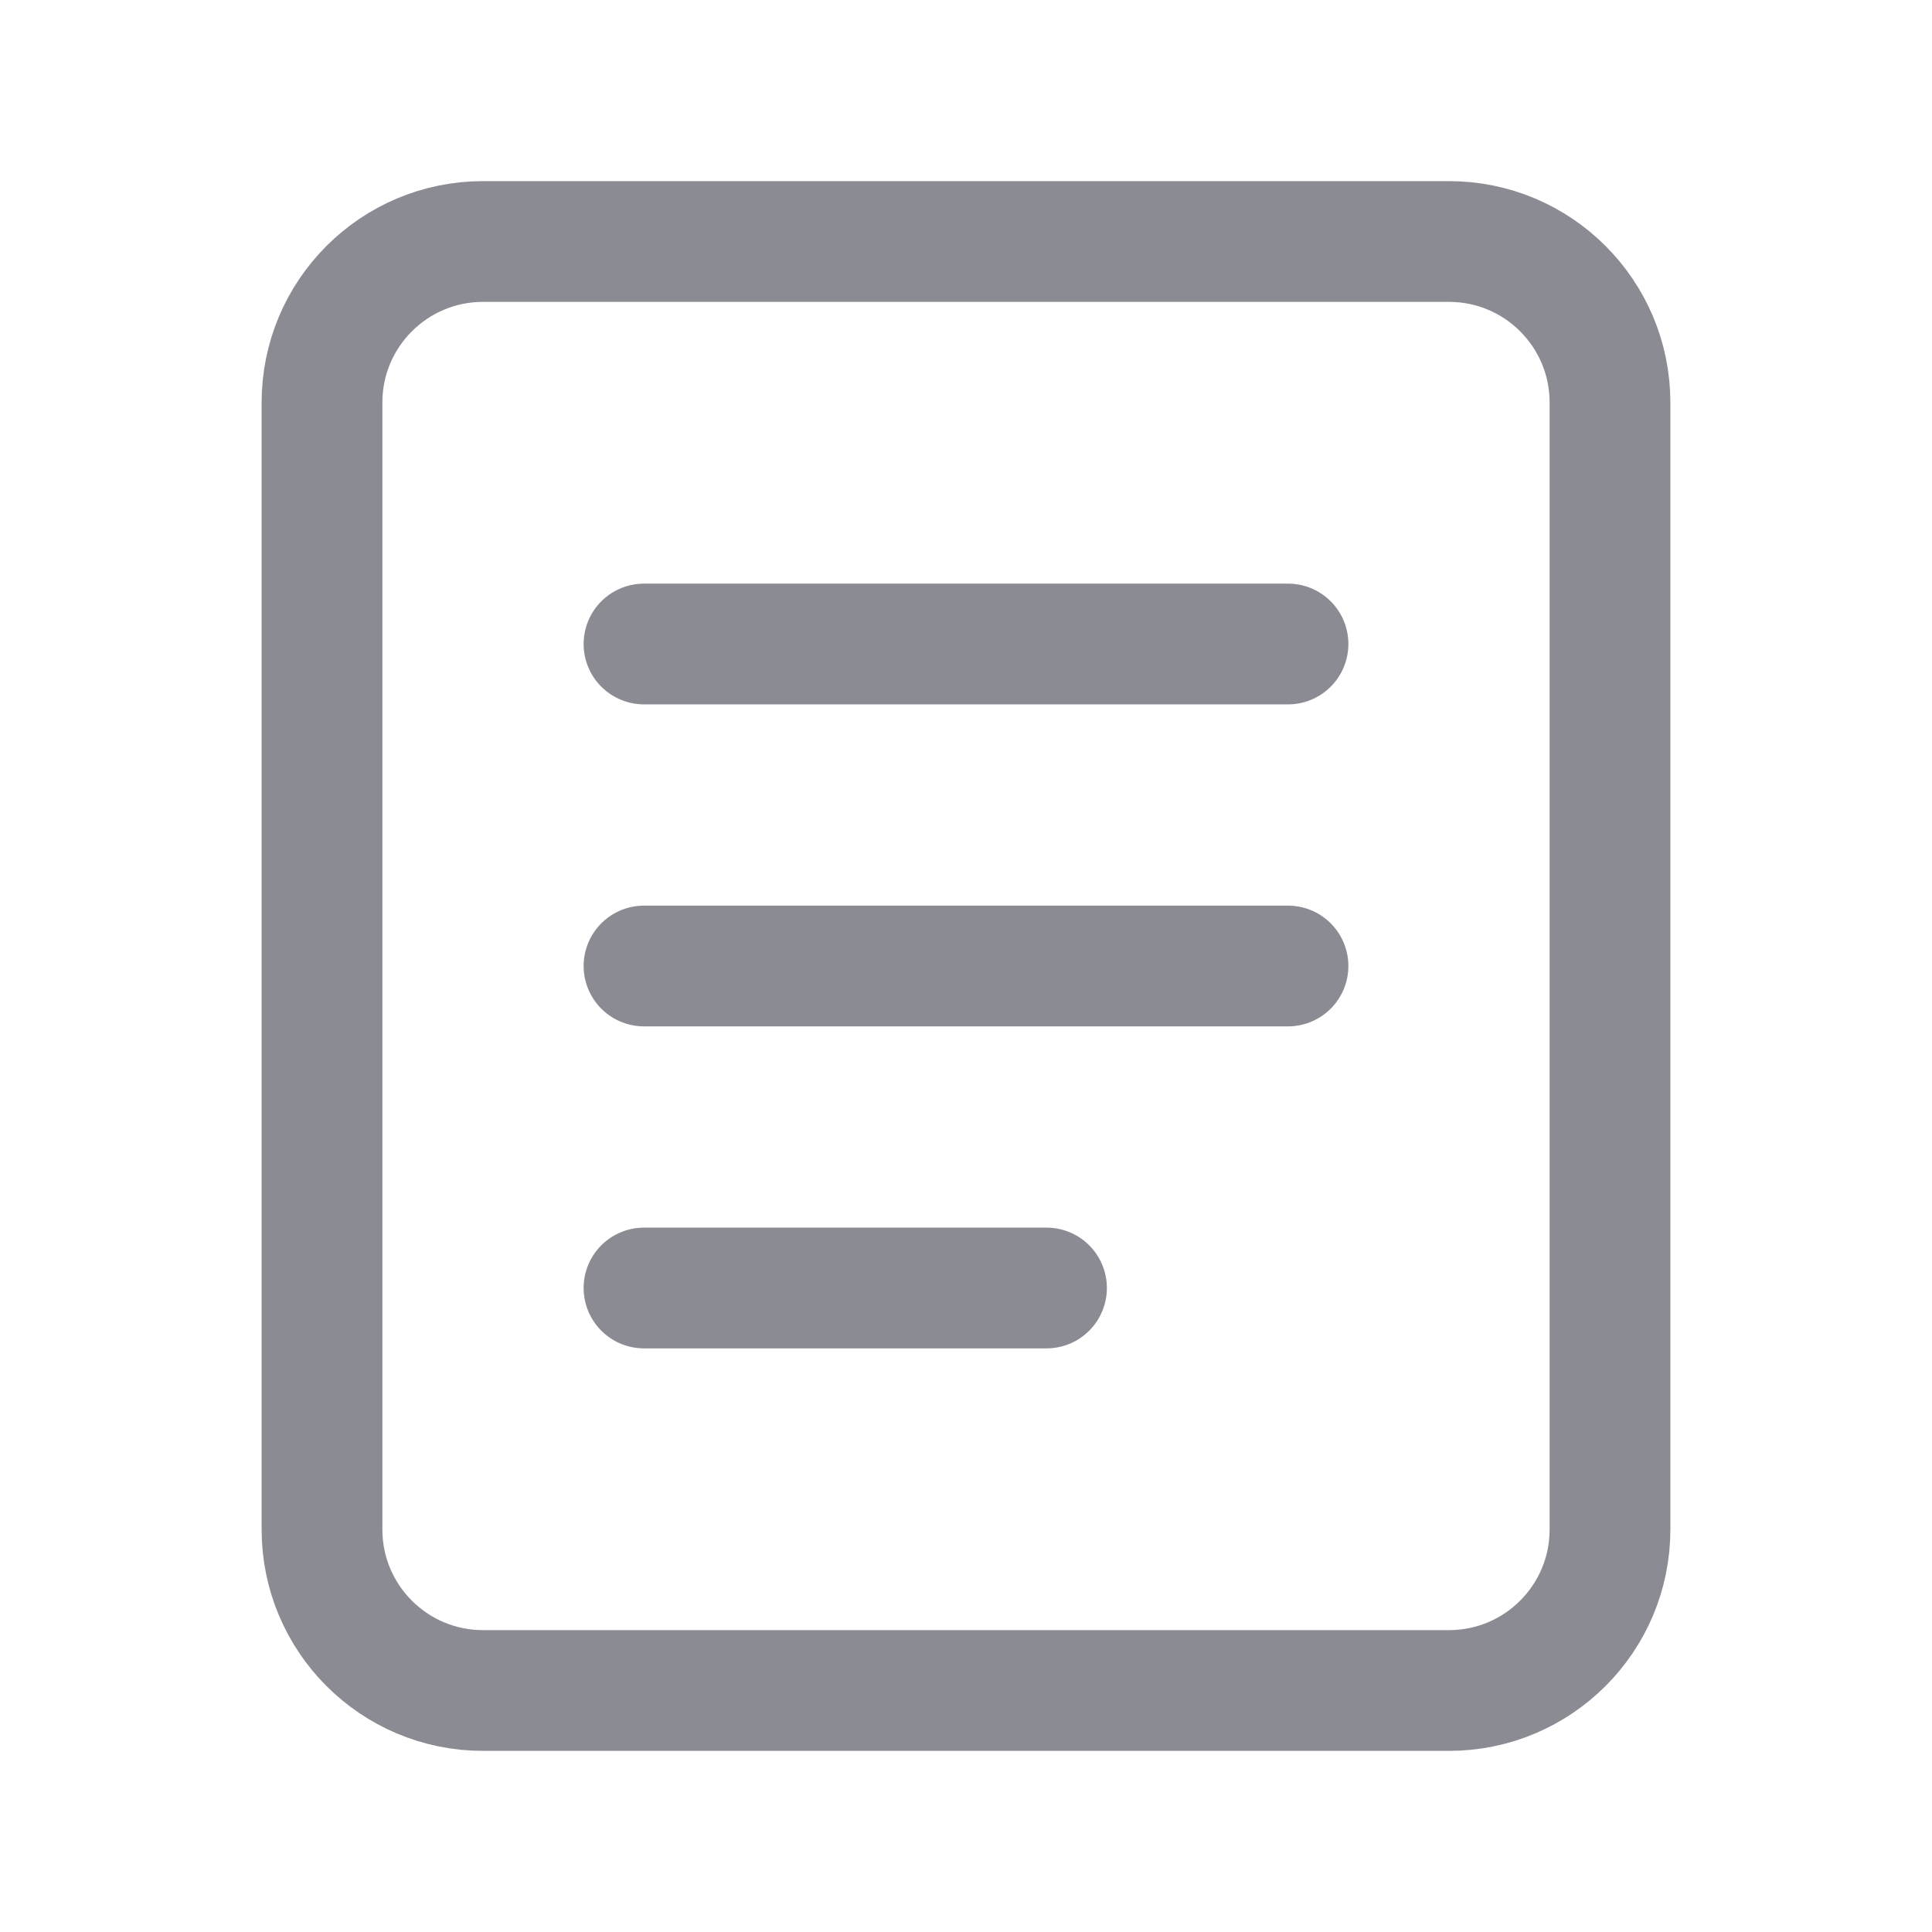
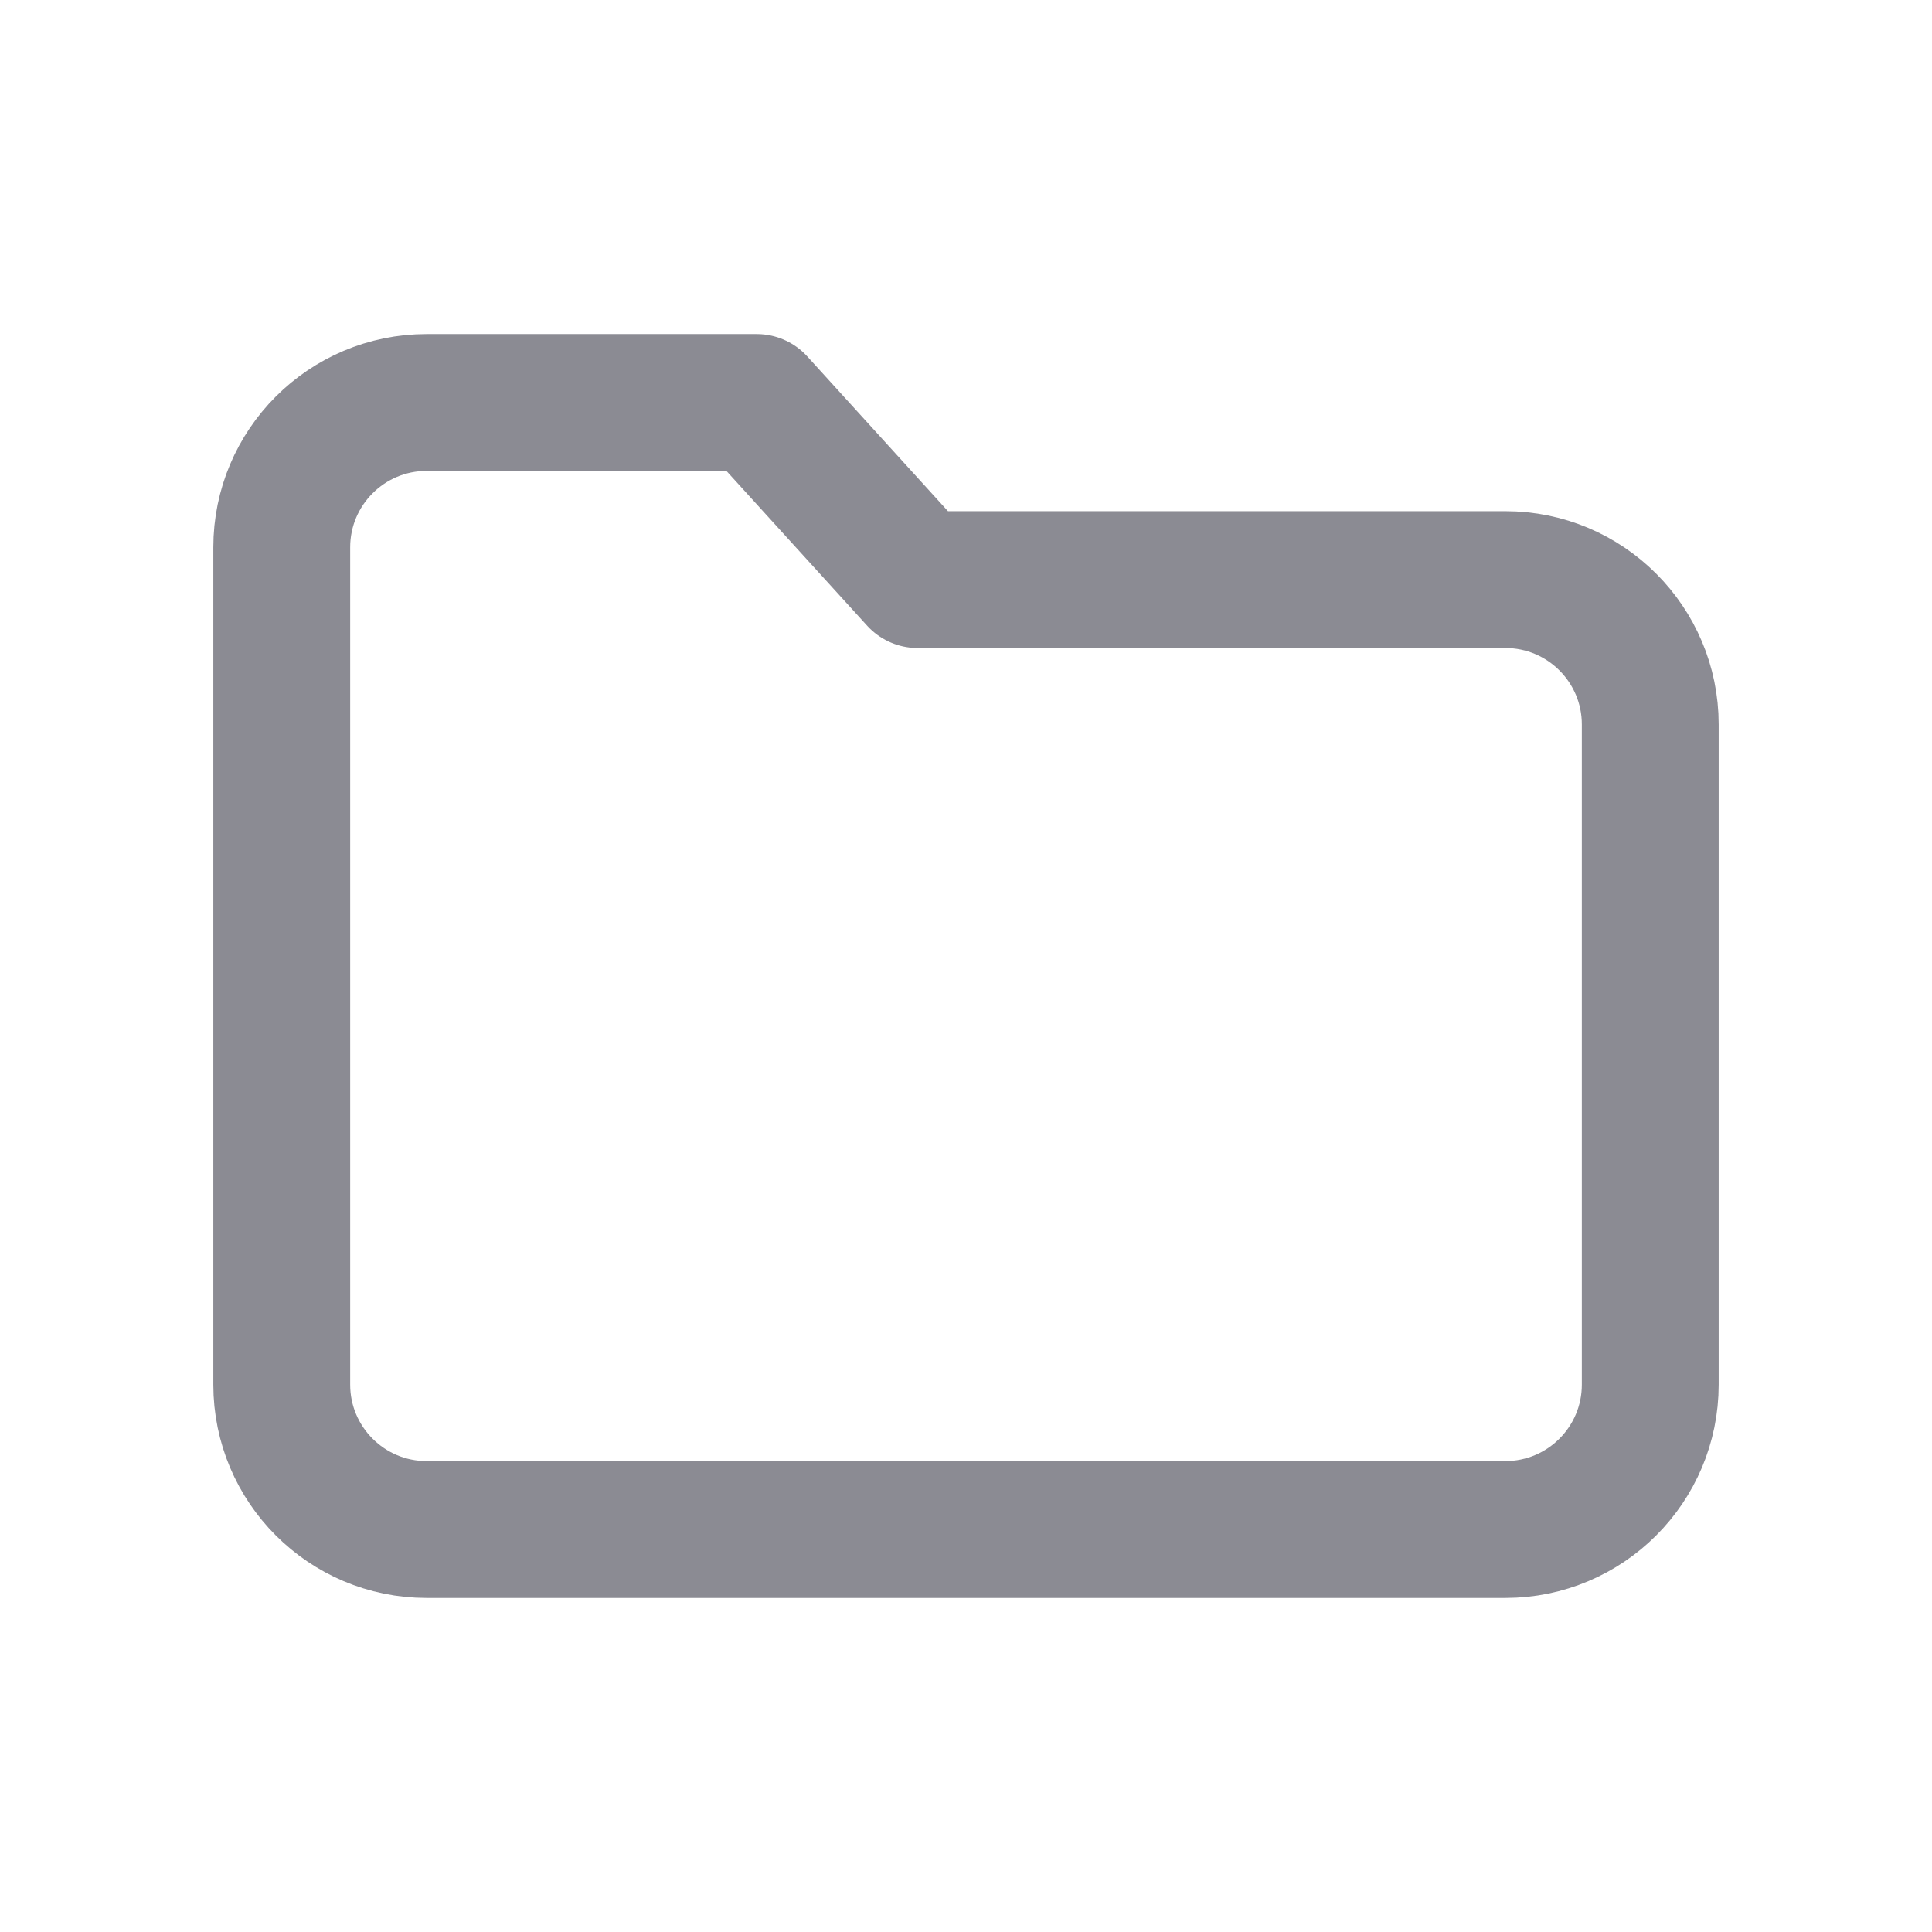
- <svg xmlns="http://www.w3.org/2000/svg" viewBox="0 0 24 24" fill="none" stroke="#8b8b93" stroke-width="1.5" stroke-linecap="round" stroke-linejoin="round">
-   <rect x="4" y="3" width="16" height="18" rx="2" />
-   <path d="M8 8h8M8 12h8M8 16h5" />
+ <svg xmlns="http://www.w3.org/2000/svg" viewBox="0 0 24 24" fill="none" stroke="#8b8b93" stroke-width="1.7" stroke-linecap="round" stroke-linejoin="round">
+   <path d="M3.5 6.8A1.8 1.8 0 0 1 5.3 5h4.1l2 2.2h7.3a1.8 1.8 0 0 1 1.8 1.8v8.2a1.8 1.8 0 0 1-1.8 1.8H5.3a1.8 1.8 0 0 1-1.8-1.8V6.8Z" />
</svg>
